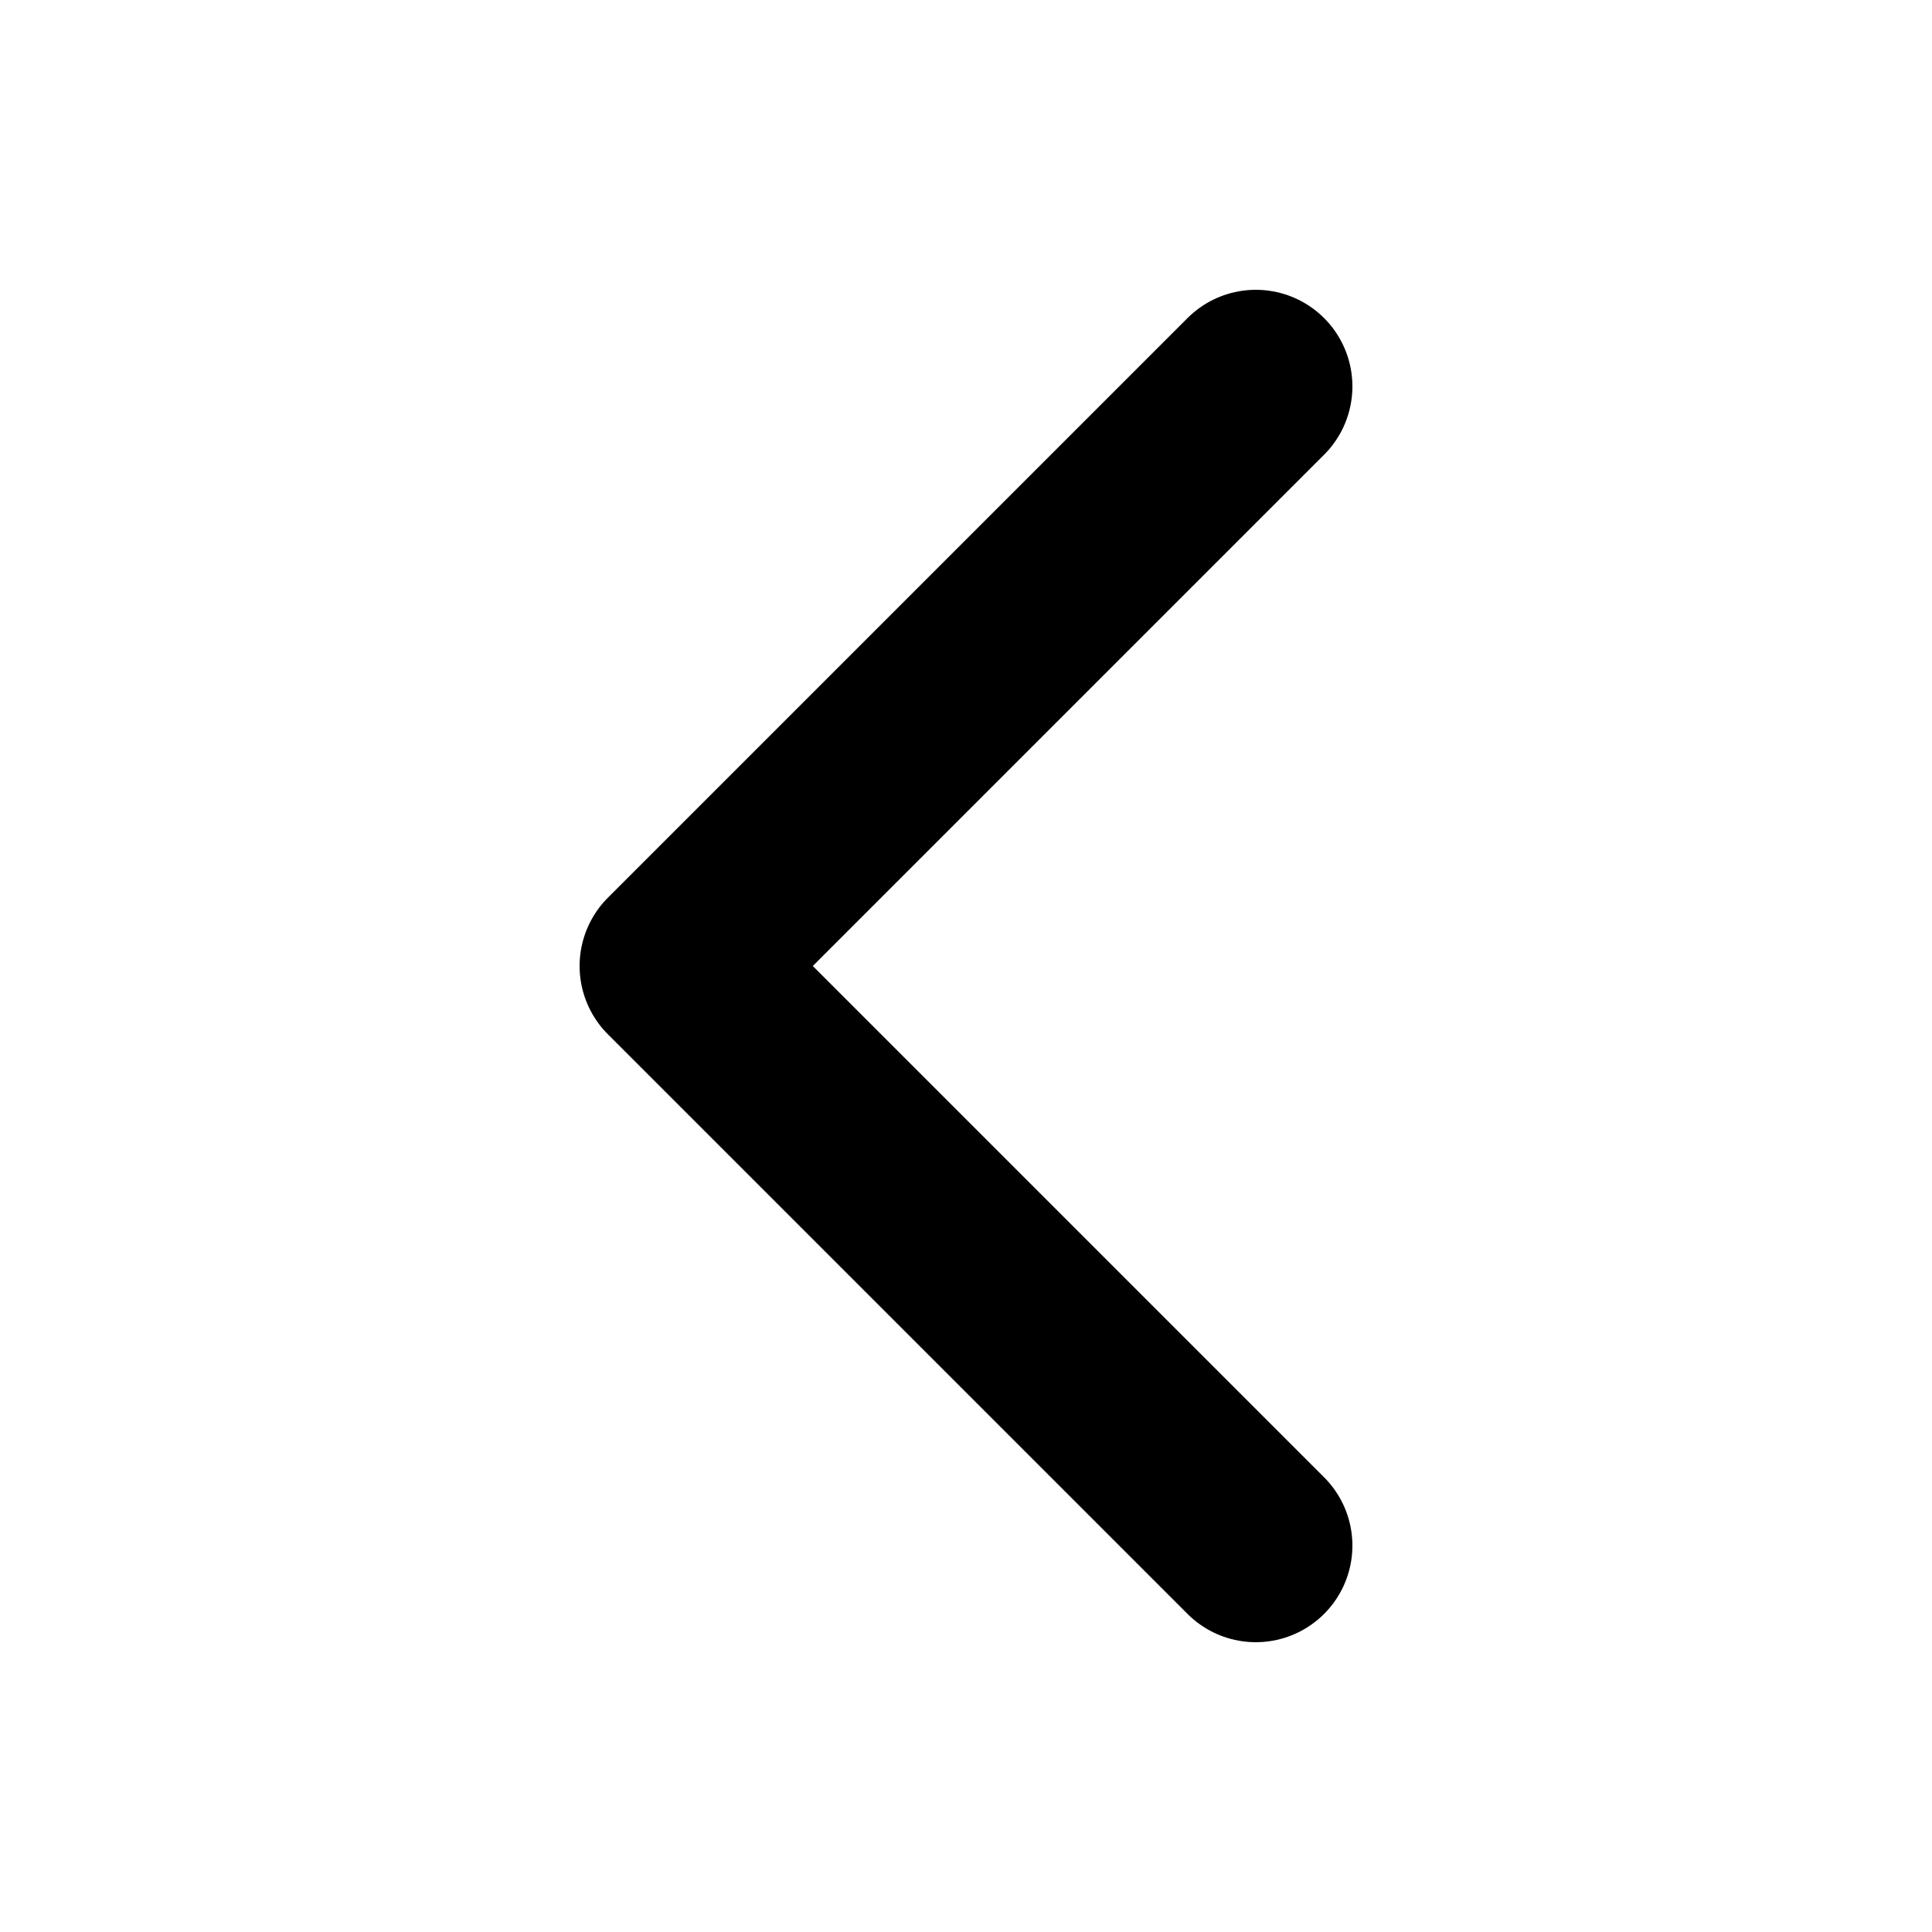
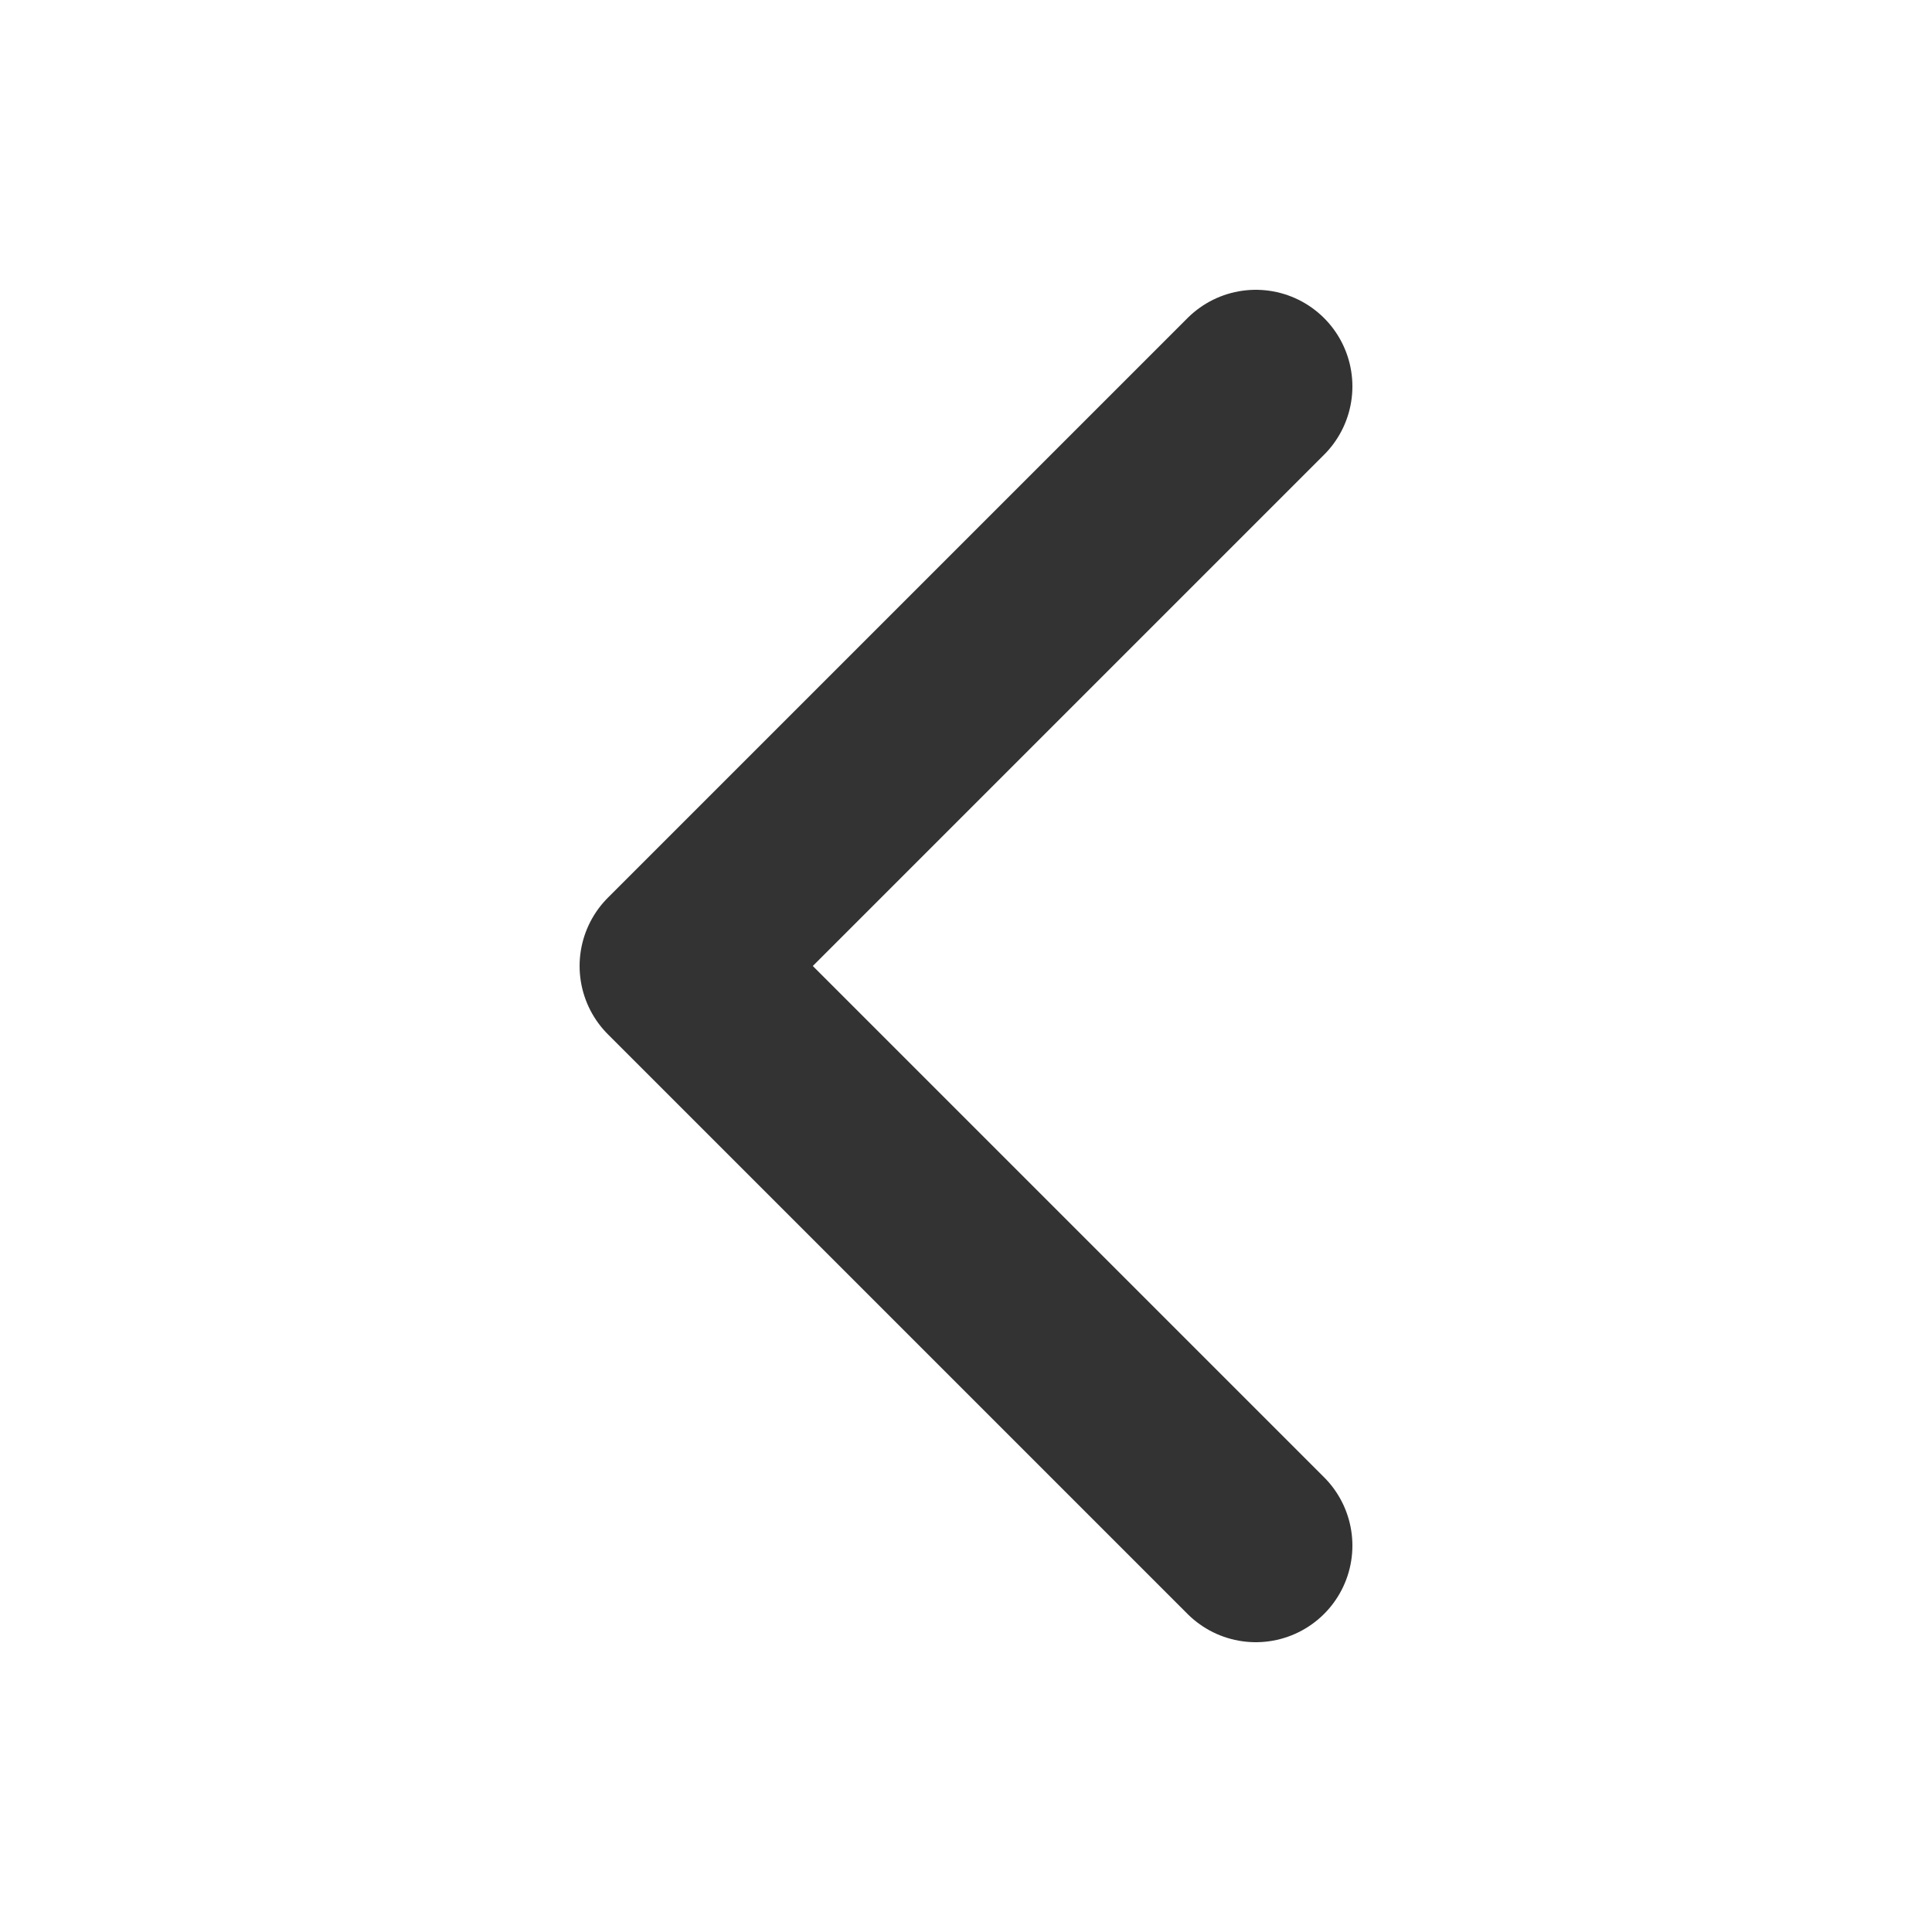
<svg xmlns="http://www.w3.org/2000/svg" width="800px" height="800px" viewBox="0 0 20 20" fill="none">
-   <path stroke="#000000" stroke-linecap="round" stroke-linejoin="round" stroke-width="2" d="M13 4l-6 6 6 6" />
+   <path stroke="#333333" stroke-linecap="round" stroke-linejoin="round" stroke-width="2" d="M13 4l-6 6 6 6" />
</svg>
